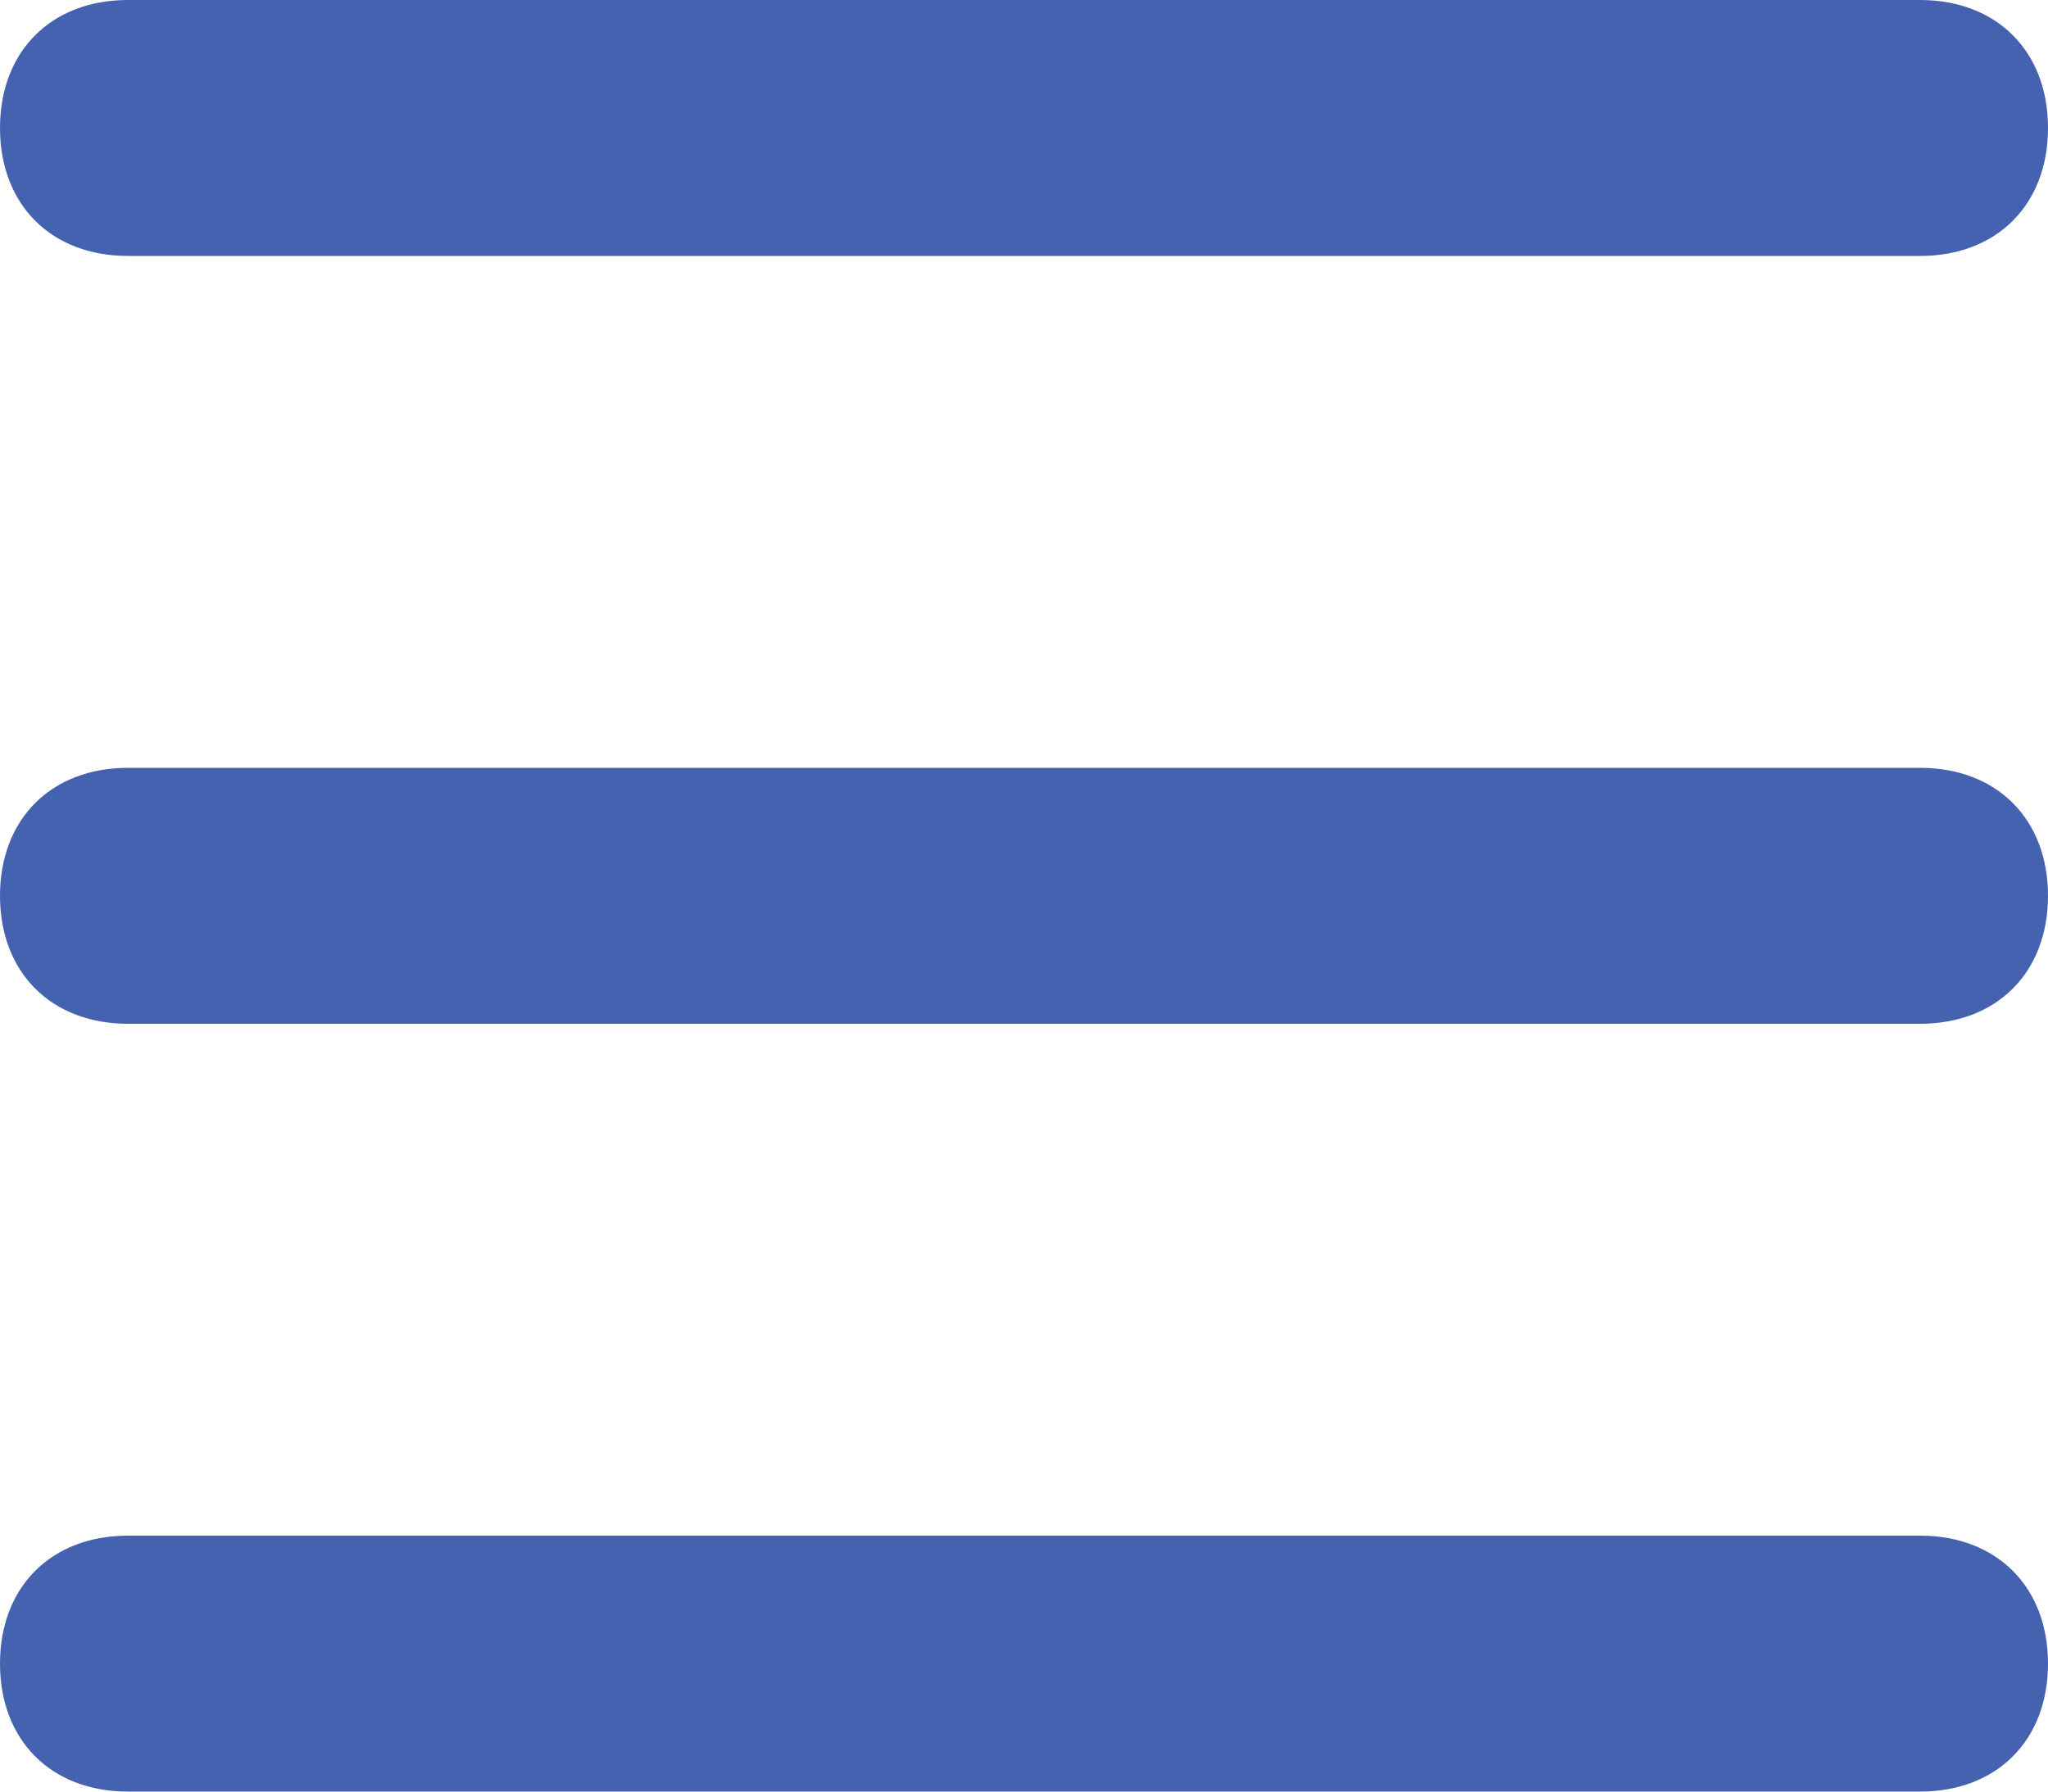
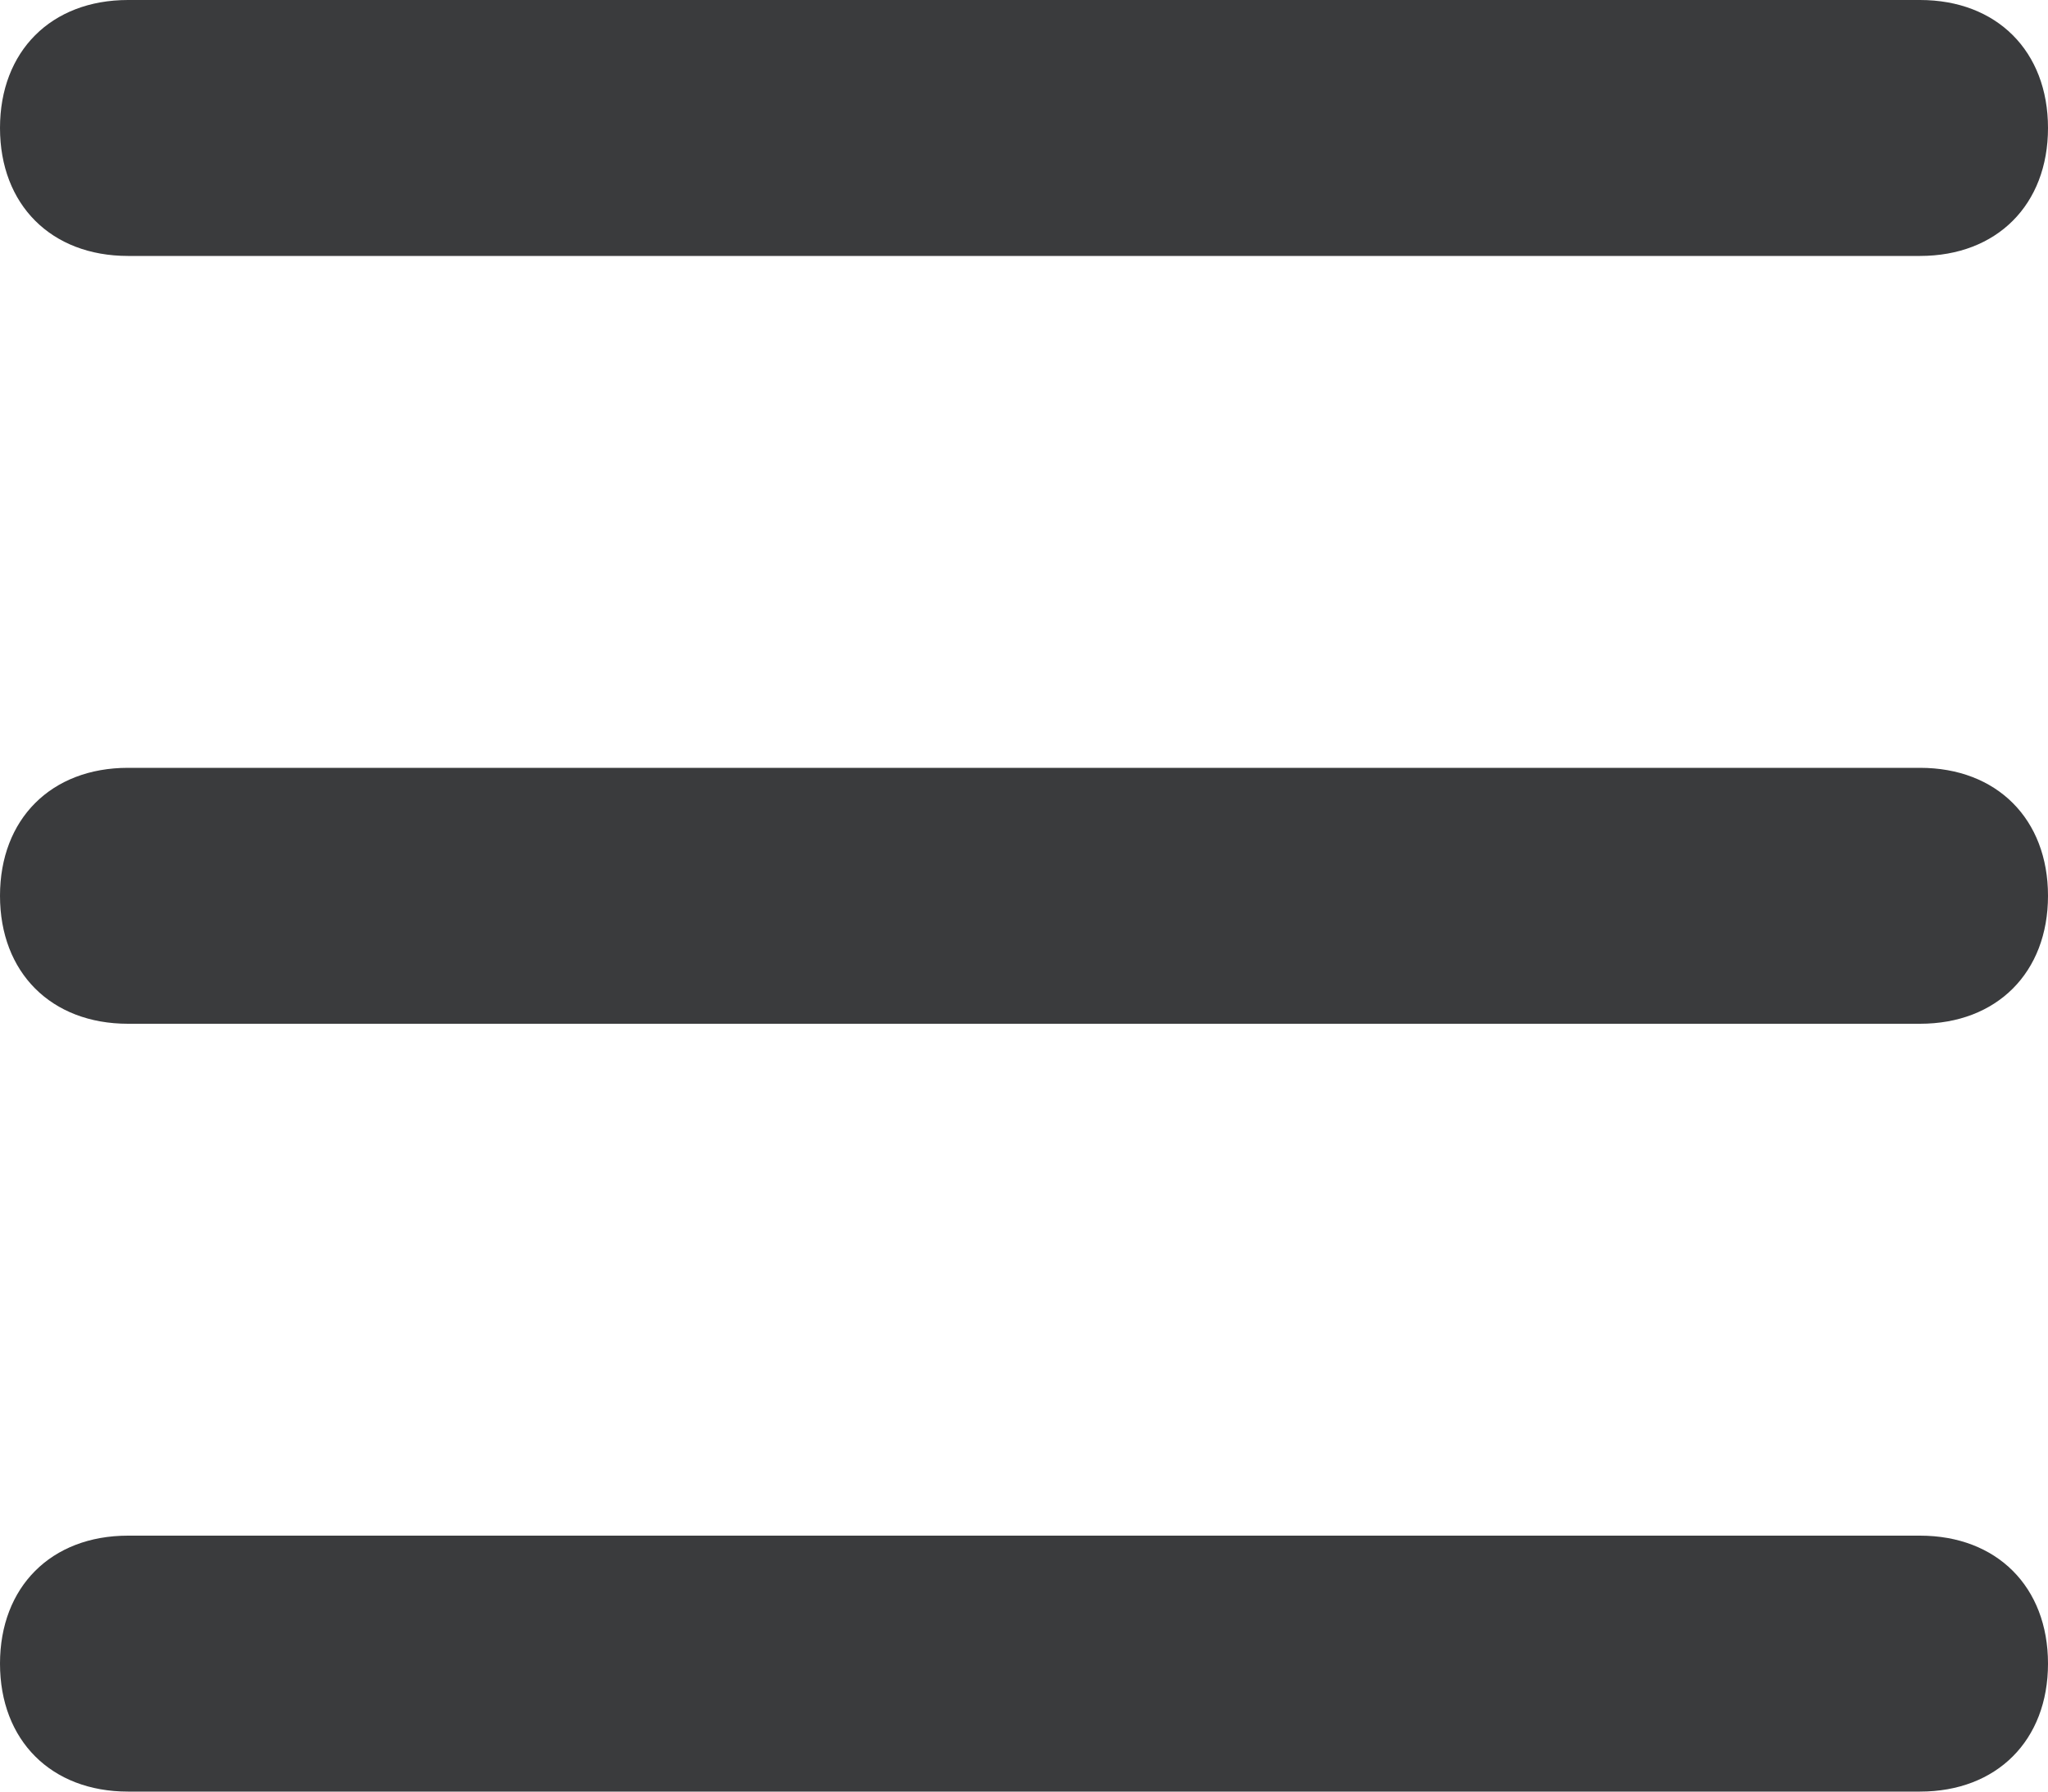
<svg xmlns="http://www.w3.org/2000/svg" width="16px" height="14px" viewBox="0 0 16 14" version="1.1">
  <defs />
  <g id="Menú" stroke="none" stroke-width="1" fill="none" fill-rule="evenodd" transform="translate(-14, -15)">
-     <g id="menu" fill="#4462af" fill-rule="nonzero">
+     <g id="menu" fill="#3a3b3d" fill-rule="nonzero">
      <path d="M29,21 C29.6,21 30,21.4 30,22 C30,22.6 29.6,23 29,23 L15,23 C14.4,23 14,22.6 14,22 C14,21.4 14.4,21 15,21 L29,21 Z M15,17 C14.4,17 14,16.6 14,16 C14,15.4 14.4,15 15,15 L29,15 C29.6,15 30,15.4 30,16 C30,16.6 29.6,17 29,17 L15,17 Z M29,27 C29.6,27 30,27.4 30,28 C30,28.6 29.6,29 29,29 L15,29 C14.4,29 14,28.6 14,28 C14,27.4 14.4,27 15,27 L29,27 Z" id="ico-menu" />
    </g>
  </g>
</svg>
